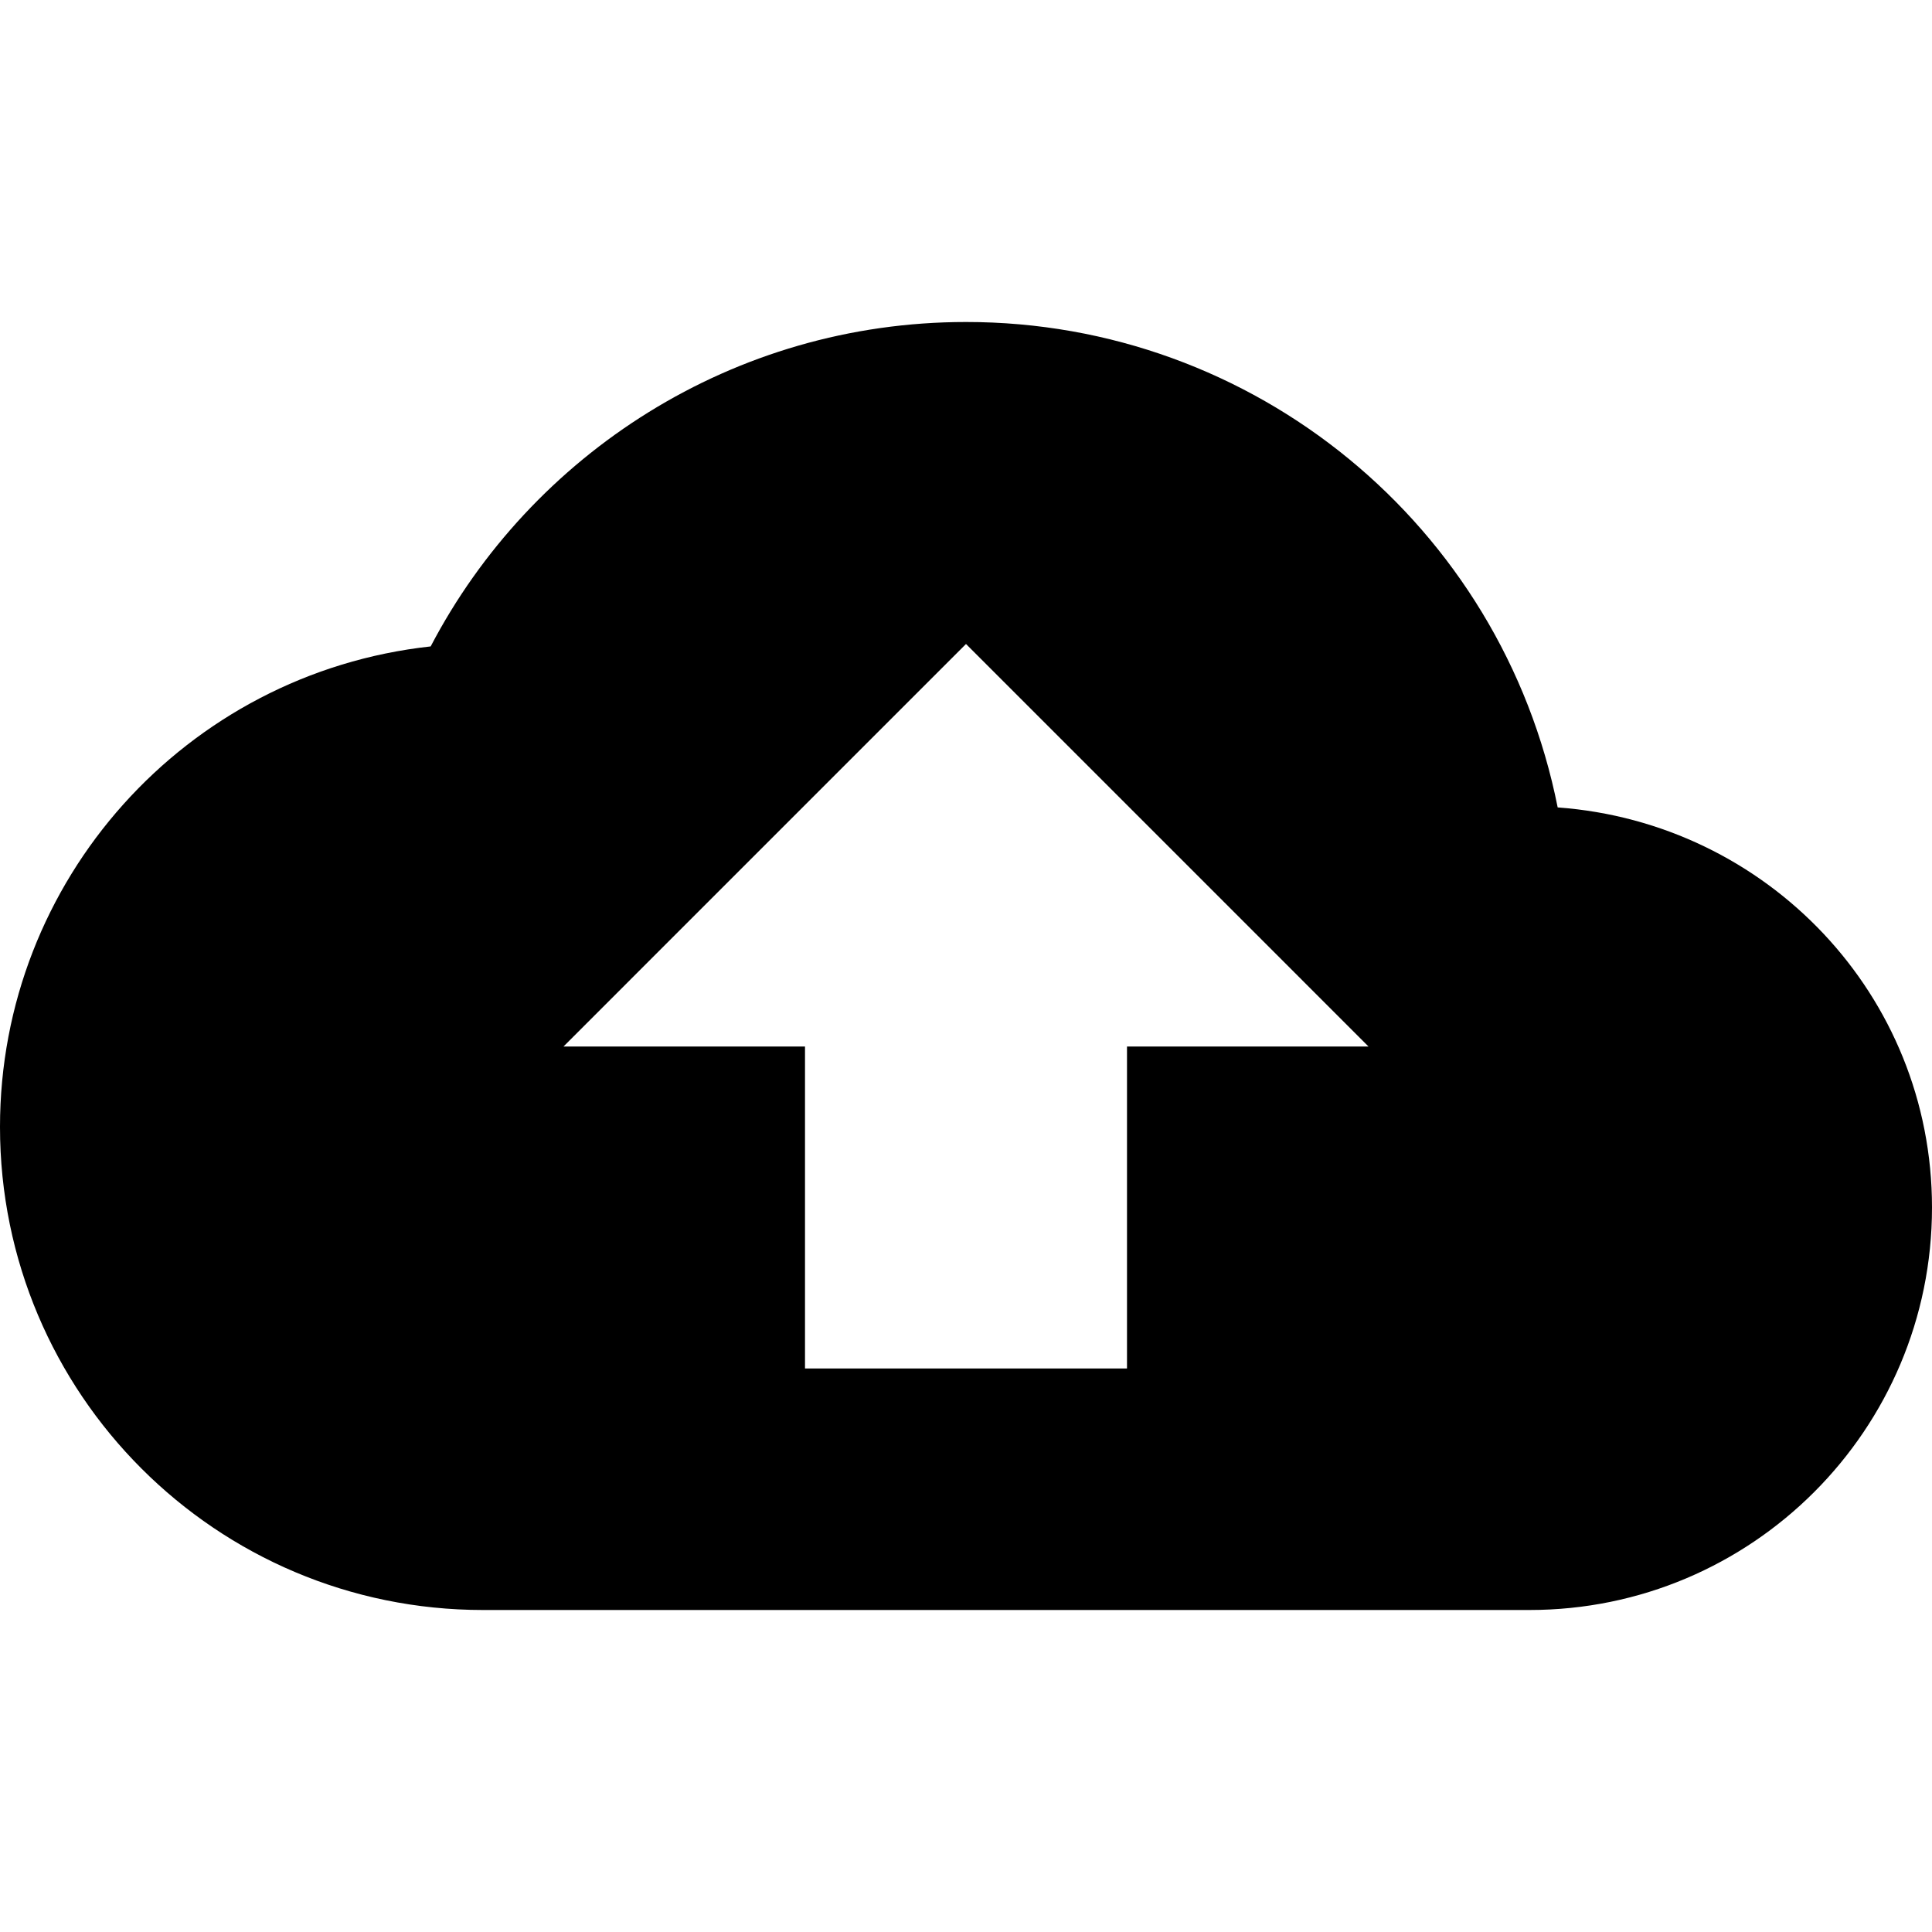
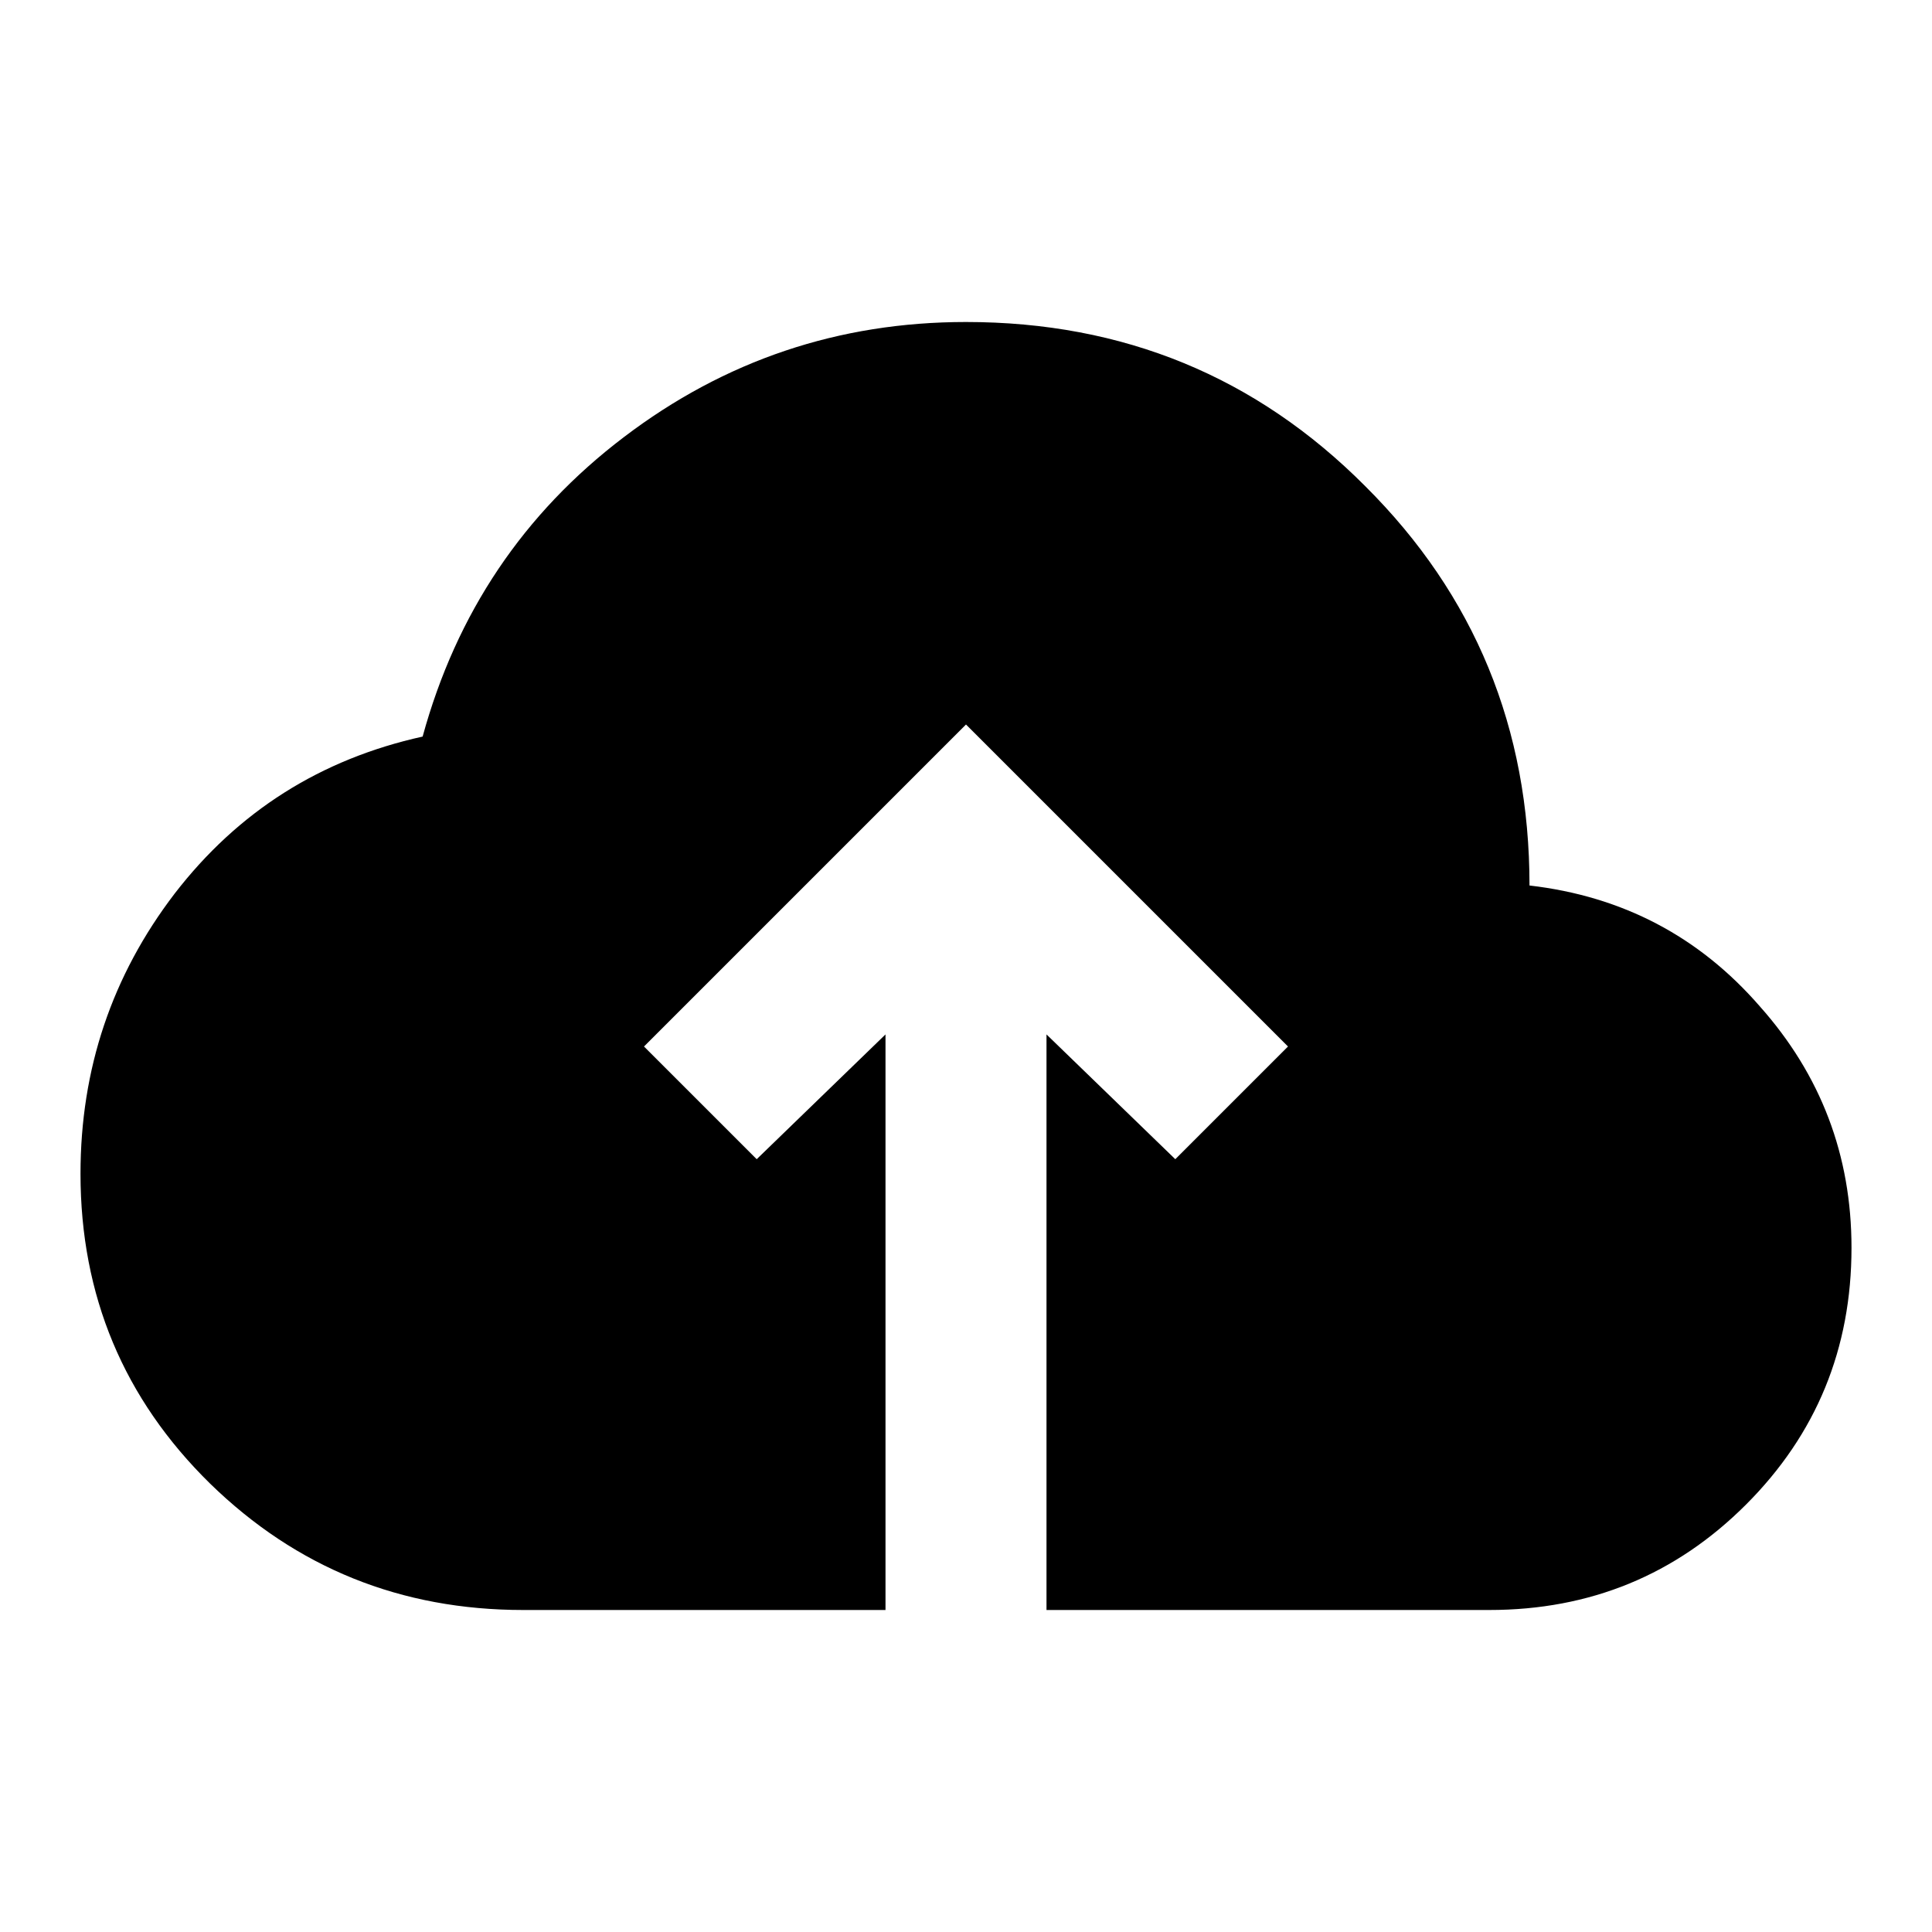
<svg xmlns="http://www.w3.org/2000/svg" viewBox="0 0 24 24">
-   <path d="M14 13v4h-4v-4H7l5-5 5 5m2.35-2.97A7.49 7.49 0 0 0 12 4C9.11 4 6.6 5.64 5.35 8.03A6.004 6.004 0 0 0 0 14a6 6 0 0 0 6 6h13a5 5 0 0 0 5-5c0-2.64-2.05-4.78-4.65-4.97Z" />
+   <path d="M11 20H6.5q-2.28 0-3.89-1.57Q1 16.85 1 14.58q0-1.95 1.17-3.48 1.18-1.53 3.08-1.95.63-2.3 2.5-3.72Q9.63 4 12 4q2.93 0 4.96 2.04Q19 8.07 19 11q1.73.2 2.86 1.5 1.14 1.28 1.14 3 0 1.88-1.31 3.19T18.5 20H13v-7.15l1.6 1.55L16 13l-4-4-4 4 1.4 1.4 1.6-1.55Z" />
</svg>
